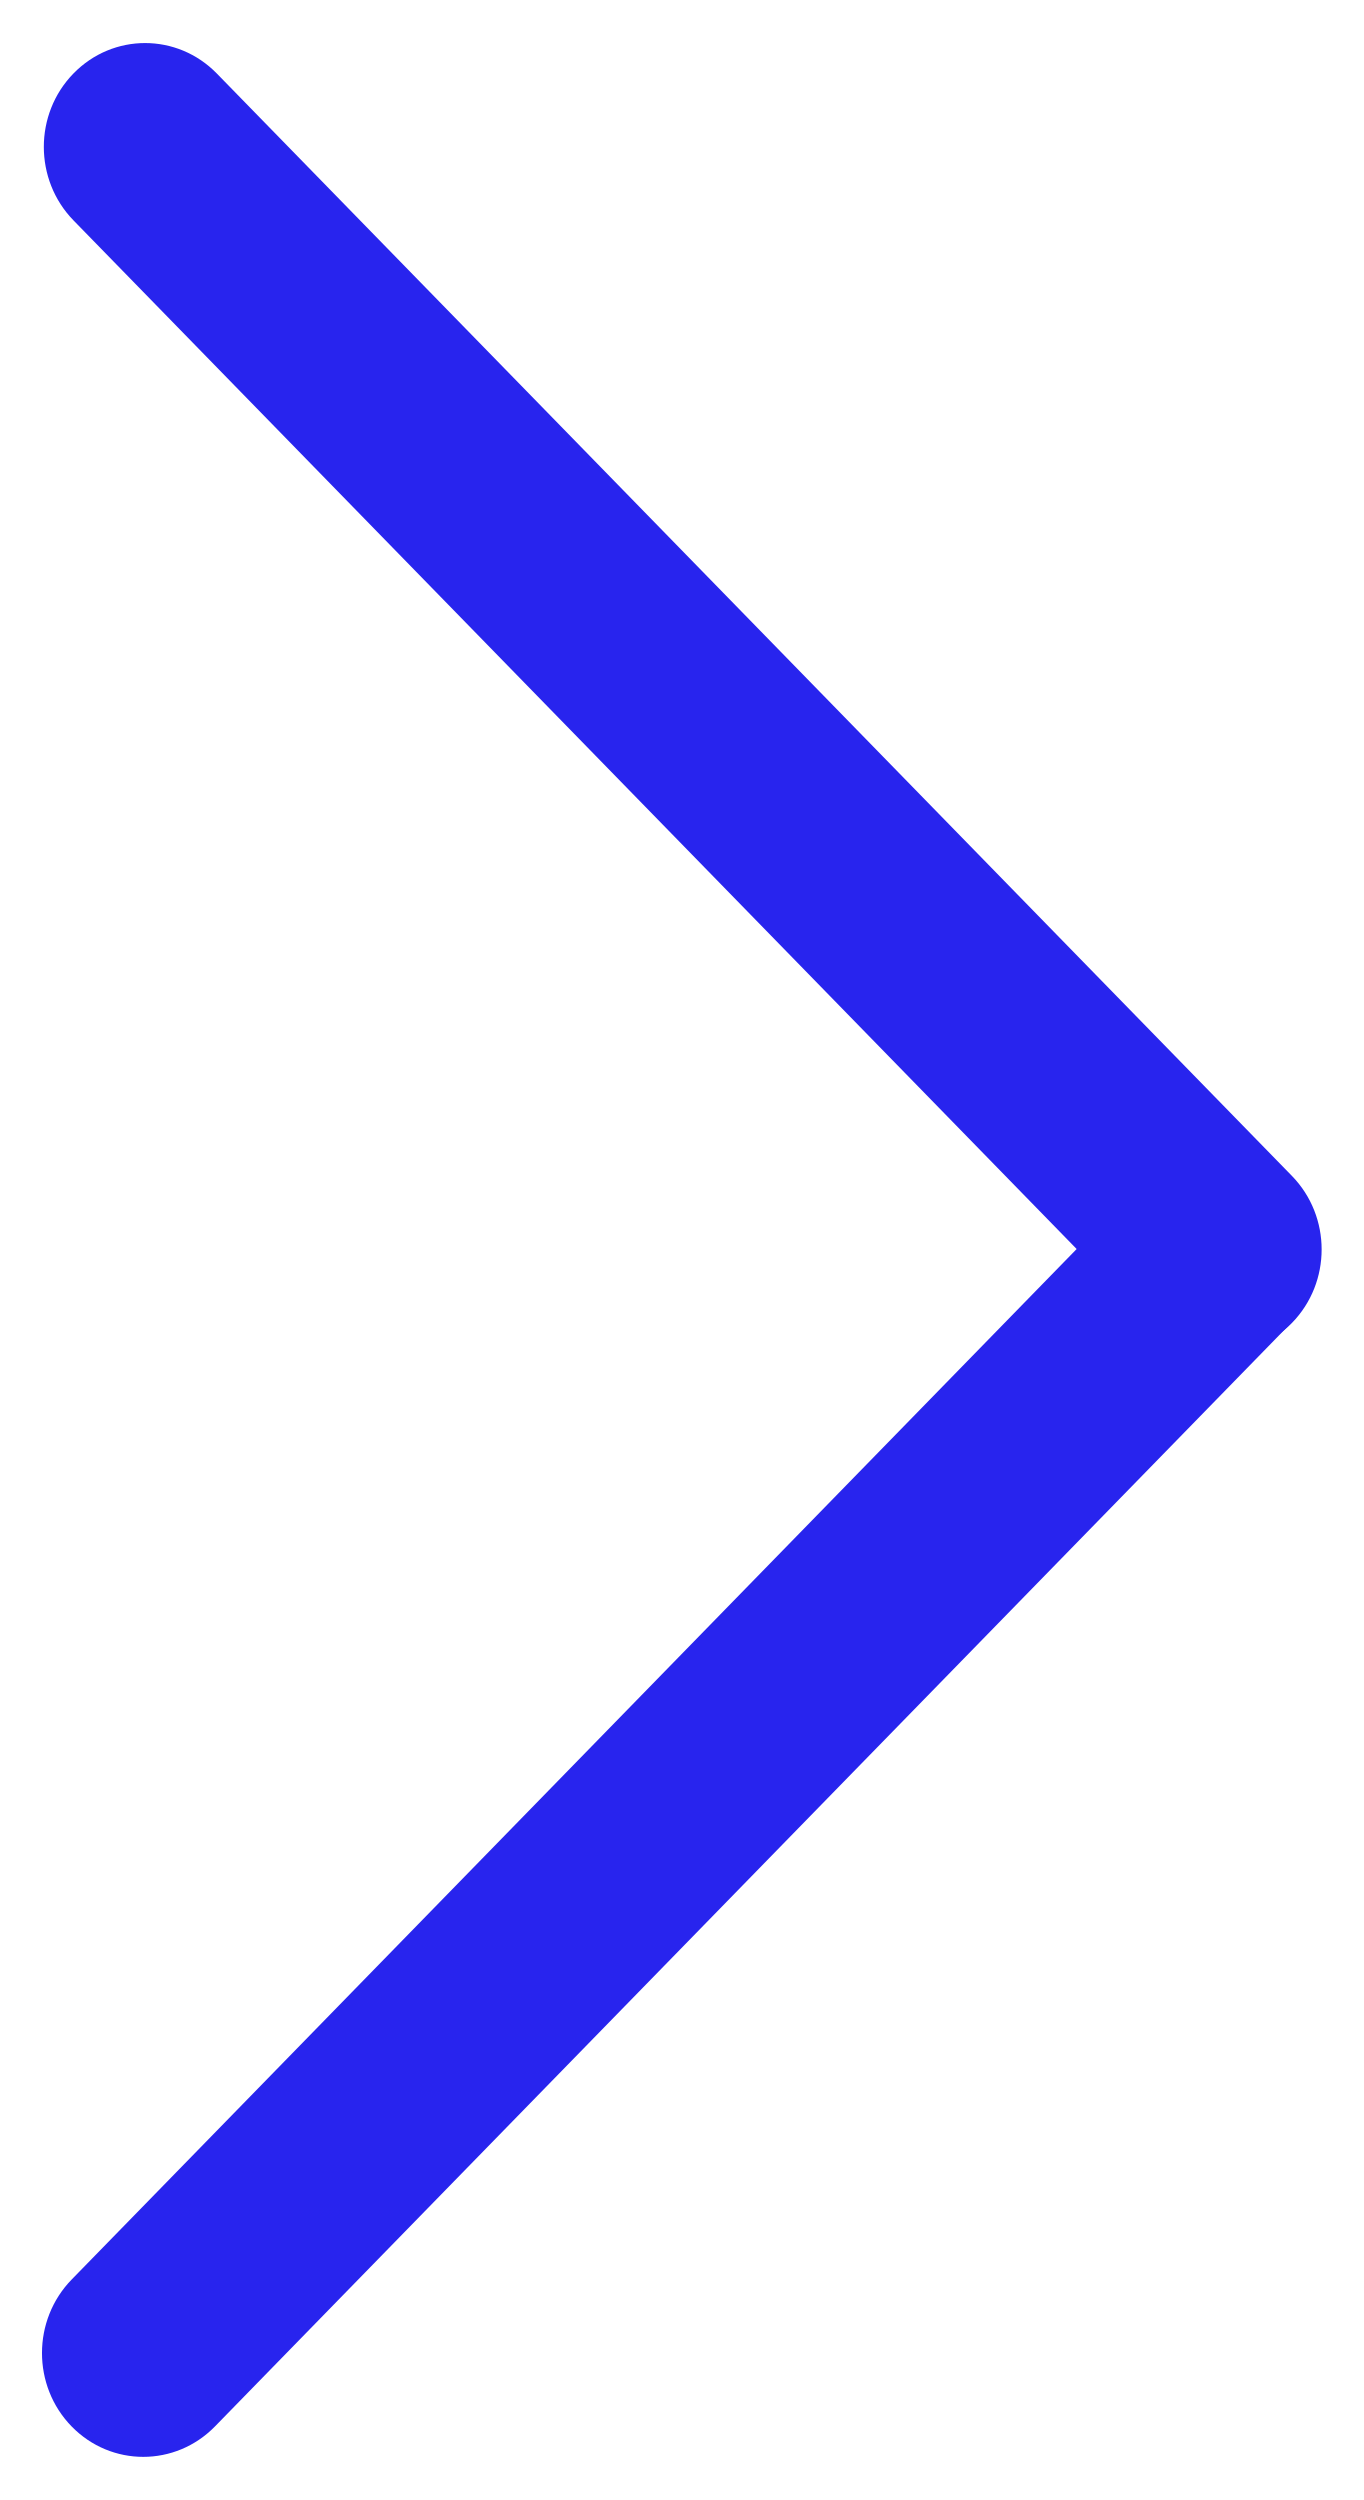
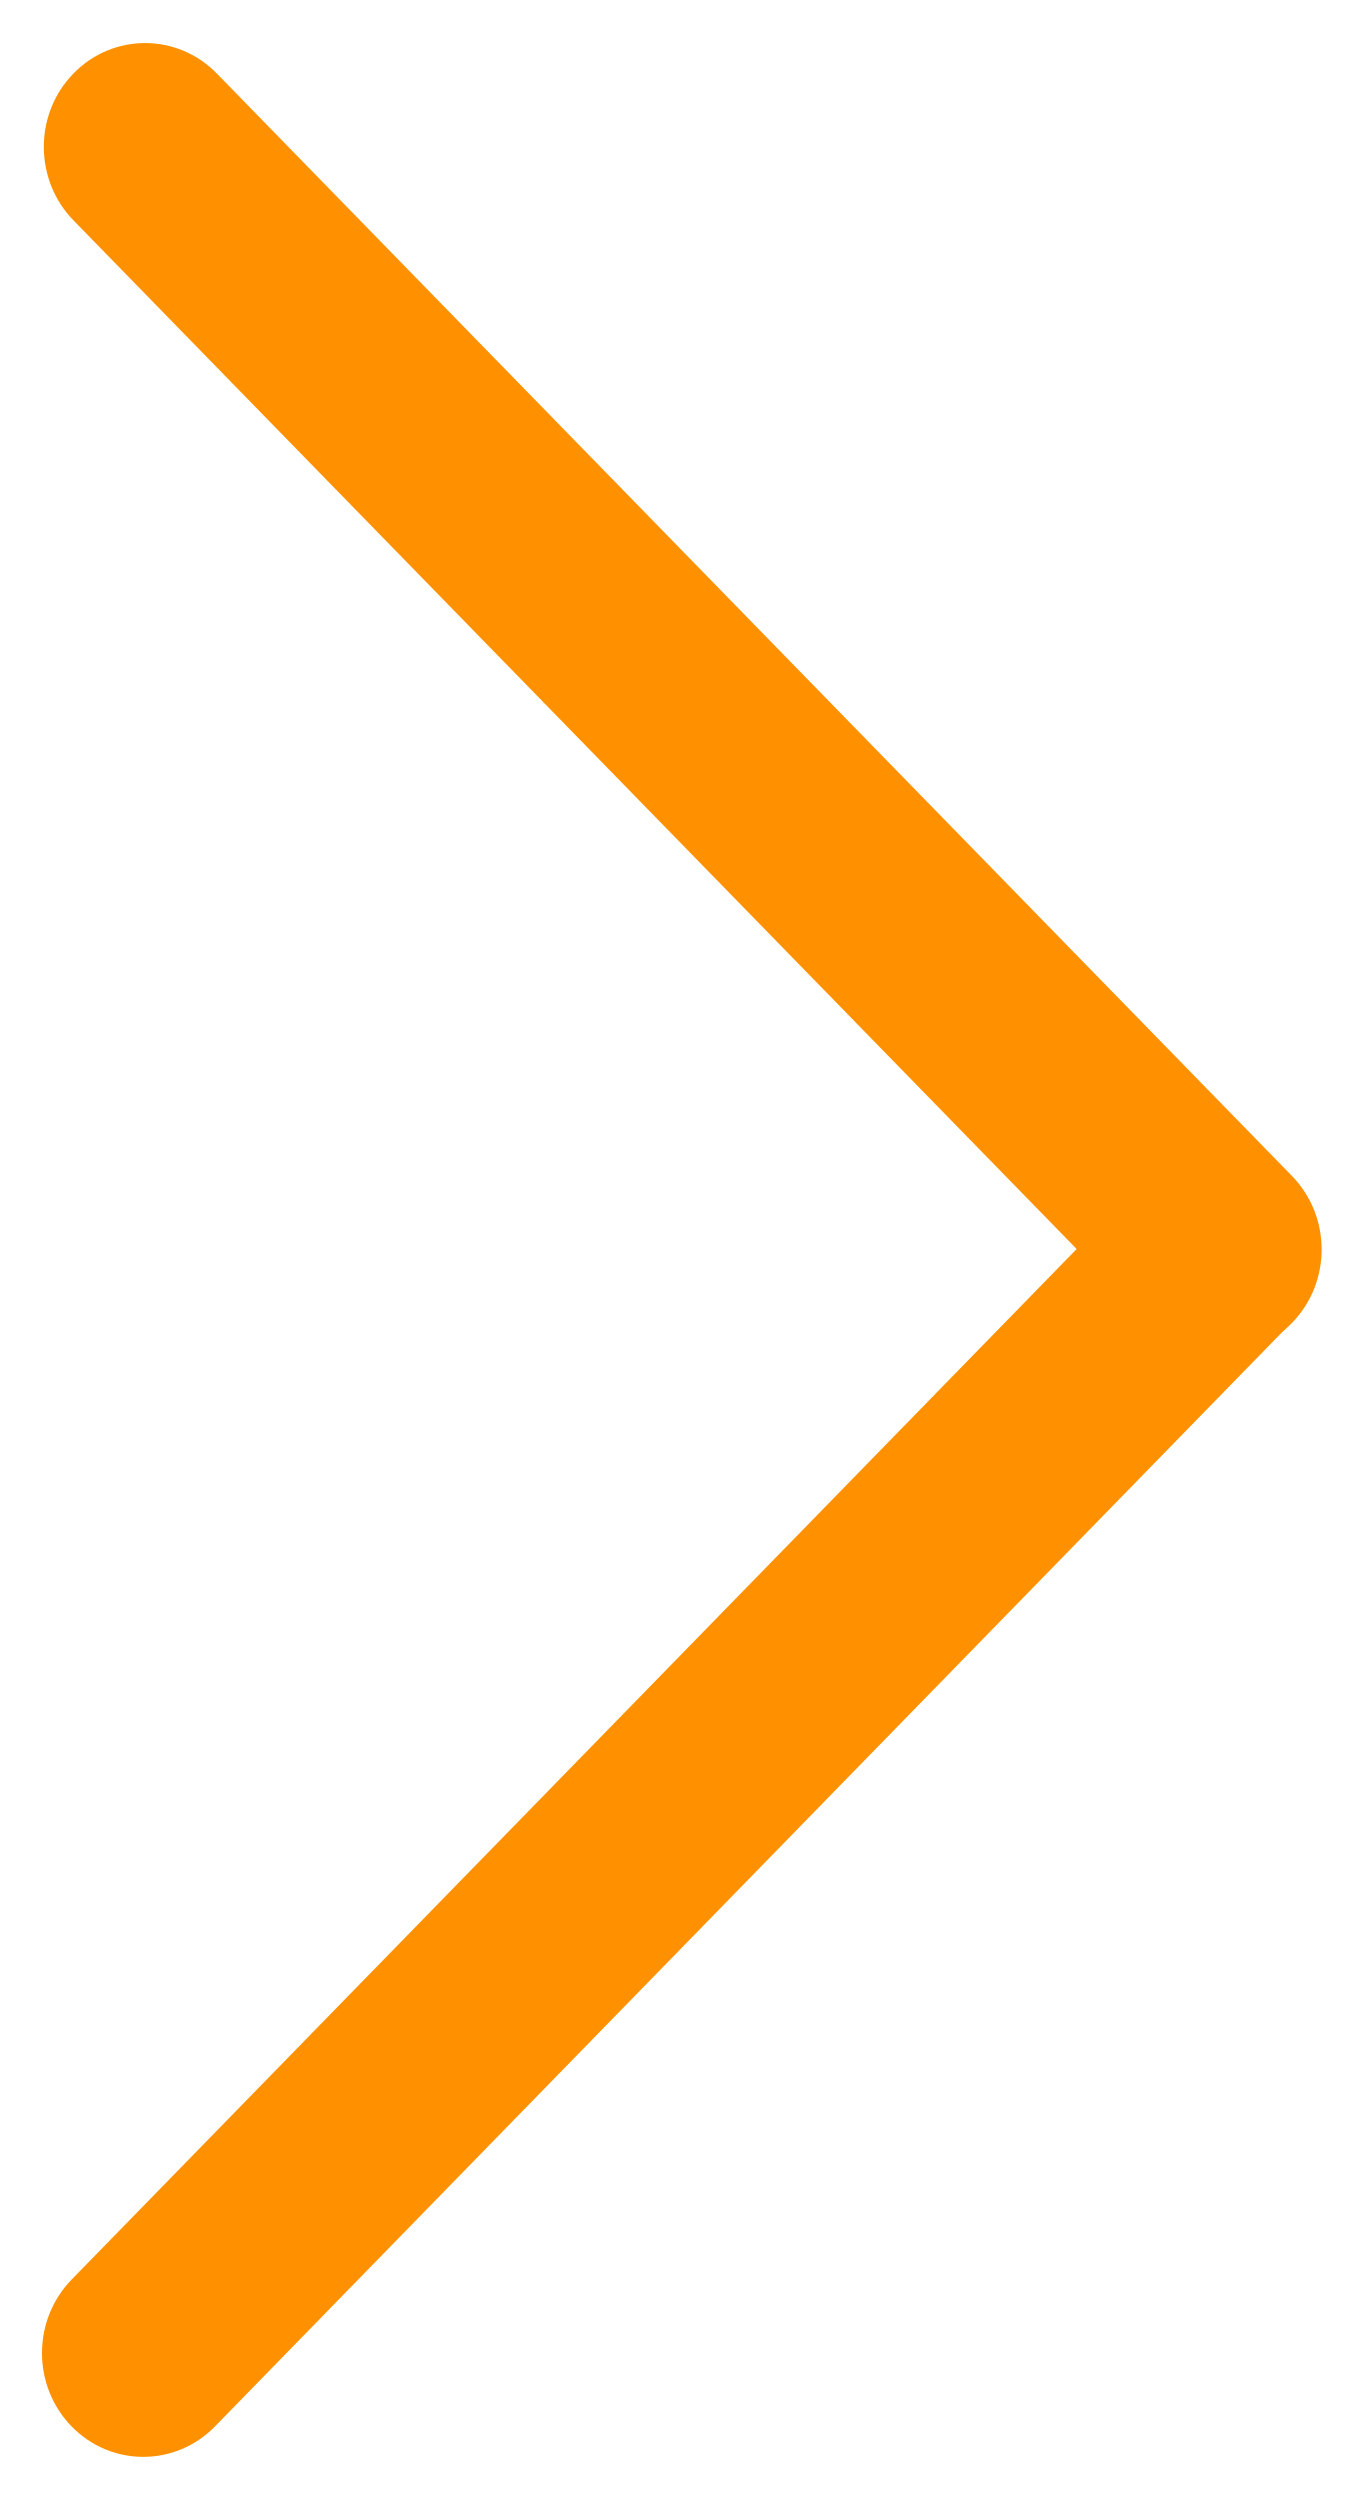
<svg xmlns="http://www.w3.org/2000/svg" width="6" height="11" viewBox="0 0 6 11" fill="none">
-   <rect width="7.679" height="0.903" rx="0.452" transform="matrix(0.698191 -0.715911 0.698191 0.715911 0 10.3532)" fill="#2824EE" />
-   <rect width="7.679" height="0.903" rx="0.452" transform="matrix(0.698191 0.715911 -0.698191 0.715911 0.63855 0)" fill="#2824EE" />
+   <rect width="7.679" height="0.903" rx="0.452" transform="matrix(0.698191 -0.715911 0.698191 0.715911 0 10.3532)" fill="#ff9100" />
+   <rect width="7.679" height="0.903" rx="0.452" transform="matrix(0.698191 0.715911 -0.698191 0.715911 0.63855 0)" fill="#ff9100" />
</svg>
